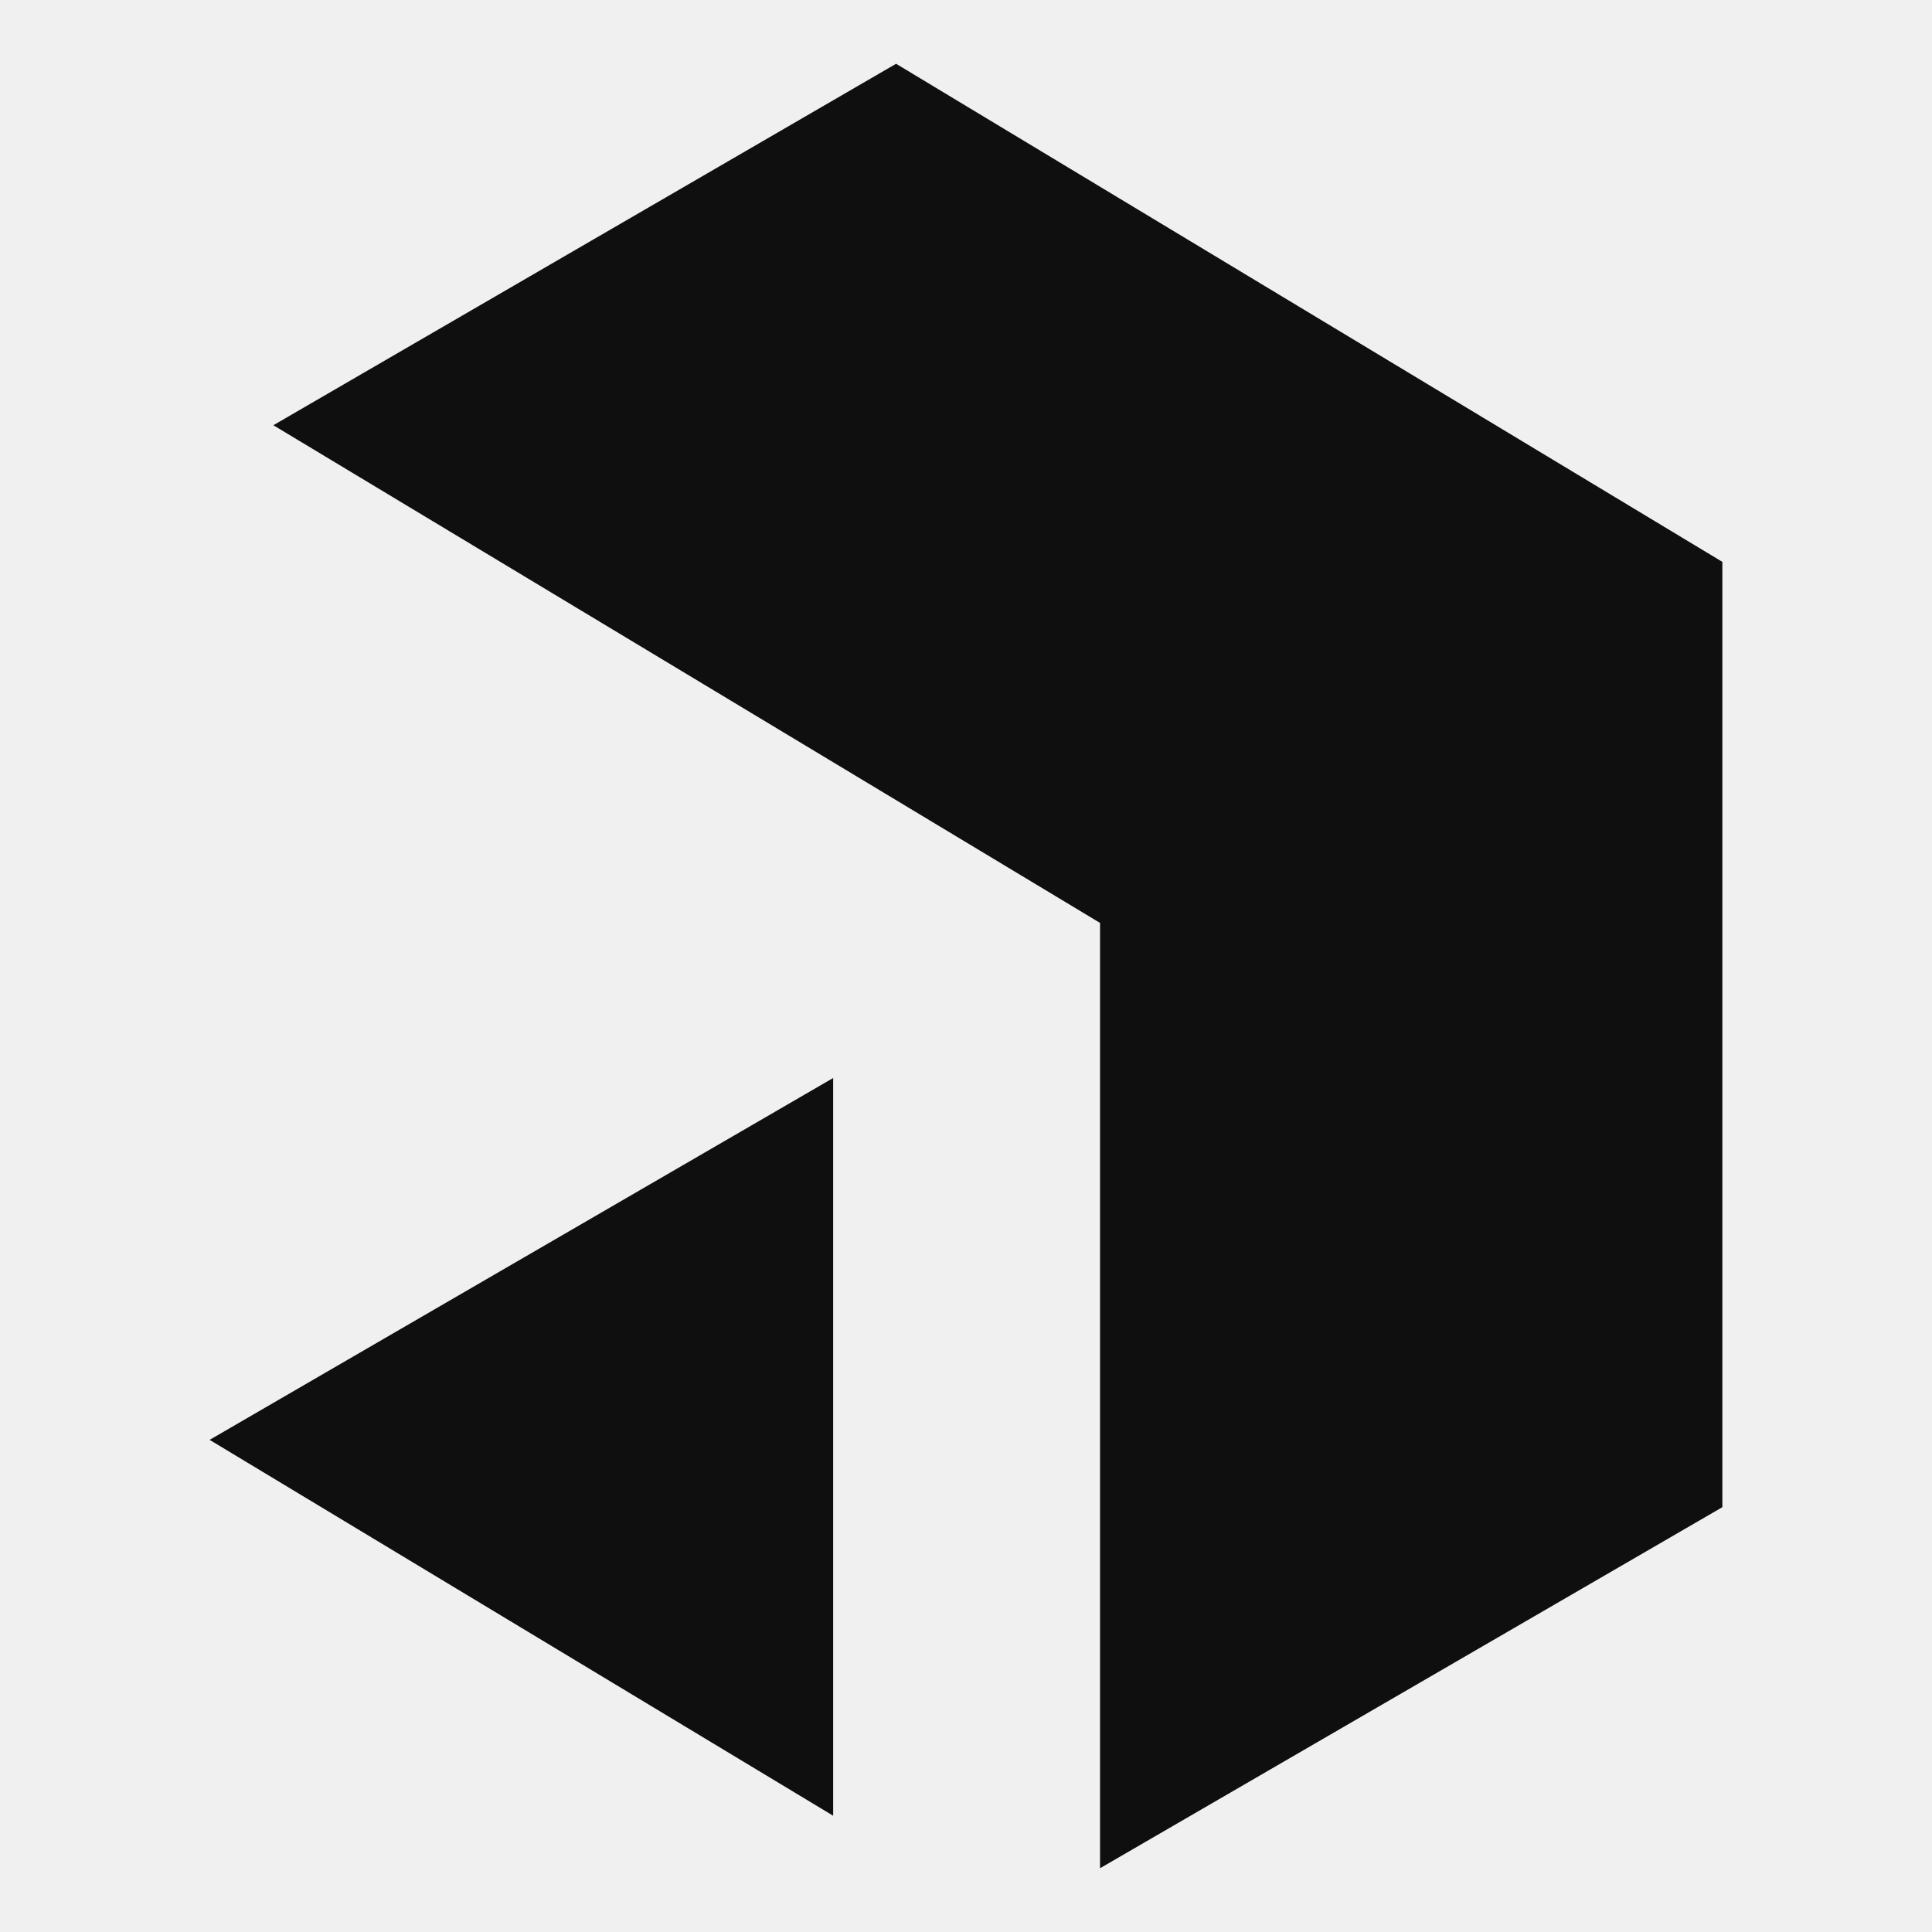
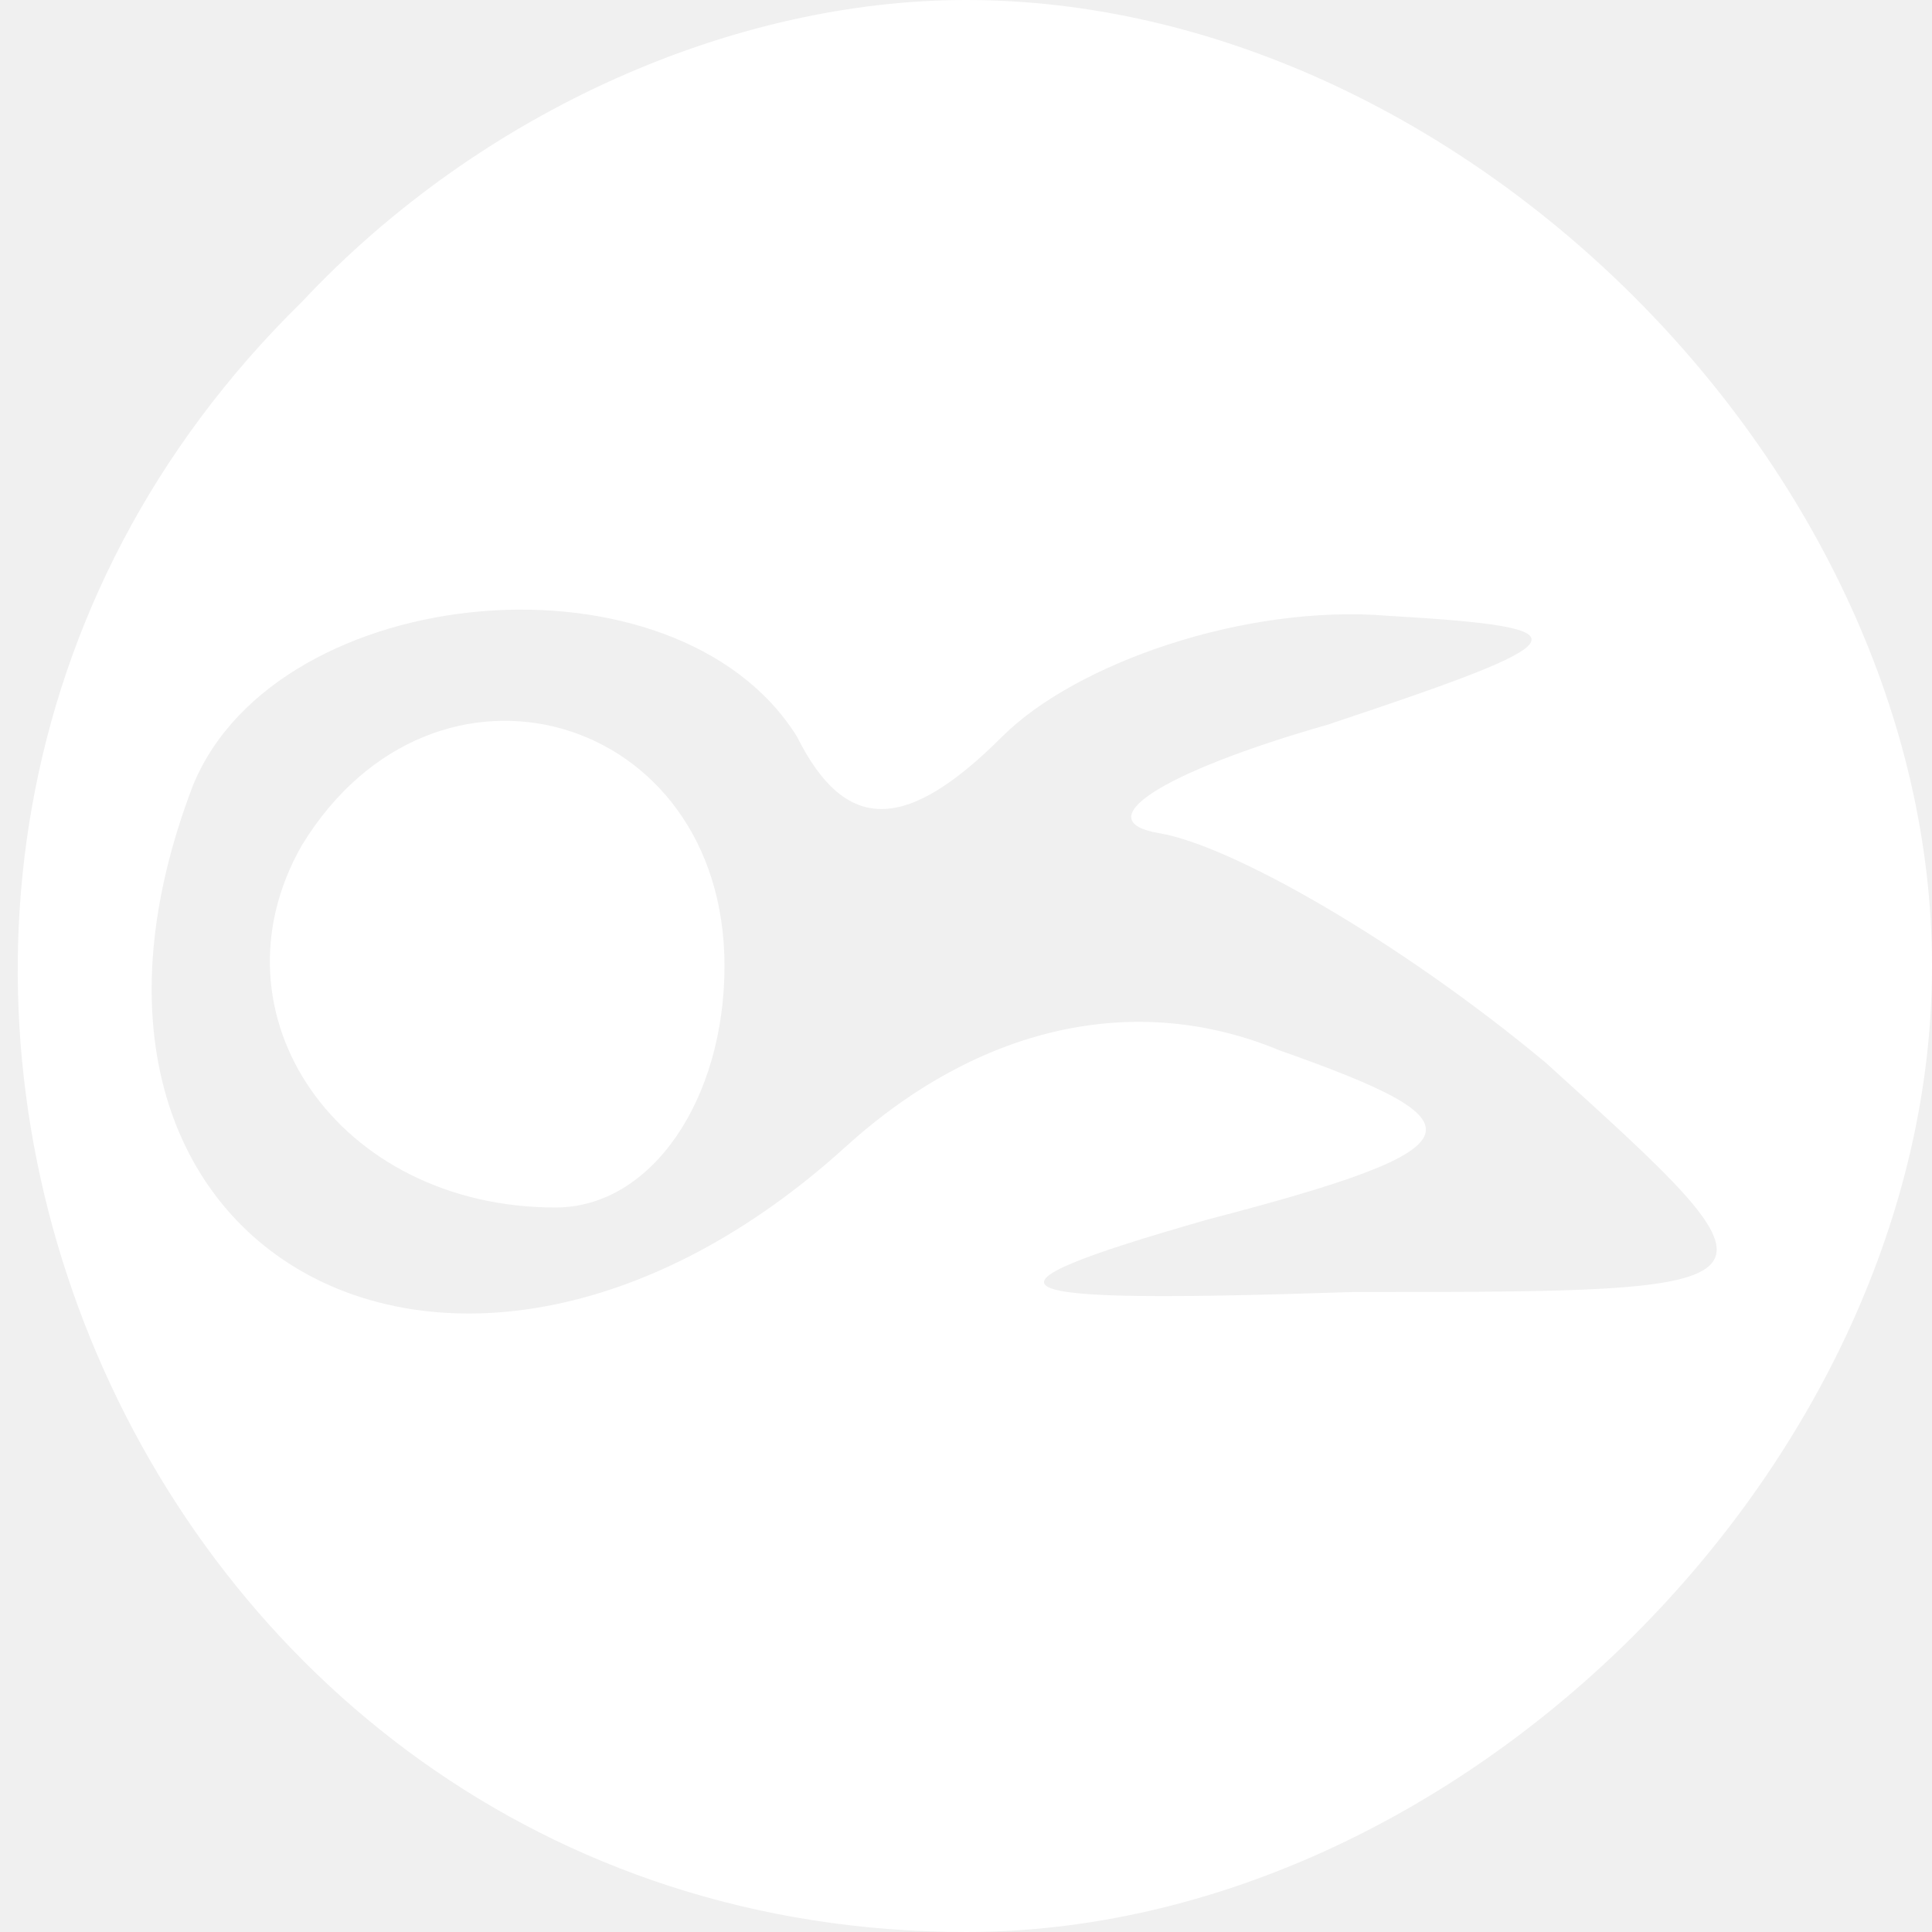
- <svg xmlns="http://www.w3.org/2000/svg" width="260" height="260" viewBox="0 0 260 260" fill="none">
-   <style>
-     path {
-       fill: #0F0F0F;
-     }
- 
-     @media (prefers-color-scheme: dark) {
-       path {
-         fill: white;
-       }
-     }
-   </style>
-   <path d="M120.59 8.582L231.788 75.614V202.829L148.039 251.418V124.203L36.787 57.225L120.59 8.582Z" />
-   <path d="M112.123 244.353V145.073L28.211 193.769L112.123 244.353Z" />
+ <svg xmlns="http://www.w3.org/2000/svg" version="1.0" width="16pt" height="16pt" viewBox="0 0 16 16" preserveAspectRatio="xMidYMid meet">
+   <g transform="translate(0,16) scale(0.1,-0.1)" fill="#ffffff" stroke="none">
+     <path d="M25 135 c-50 -49 -15 -135 55 -135 41 0 80 39 80 80 0 41 -39 80 -80 80 -19 0 -40 -9 -55 -25z m41 -36 c4 -8 9 -8 17 0 6 6 20 11 32 10 17 -1 16 -2 -5 -9 -14 -4 -20 -8 -14 -9 6 -1 20 -9 32 -19 21 -19 21 -19 -16 -19 -30 -1 -33 0 -12 6 23 6 23 8 6 14 -12 5 -25 2 -36 -8 -32 -29 -69 -9 -54 30 7 17 40 20 50 4z" />
+     <path d="M25 90 c-8 -14 3 -30 21 -30 8 0 14 9 14 20 0 21 -24 28 -35 10z" />
+   </g>
</svg>
